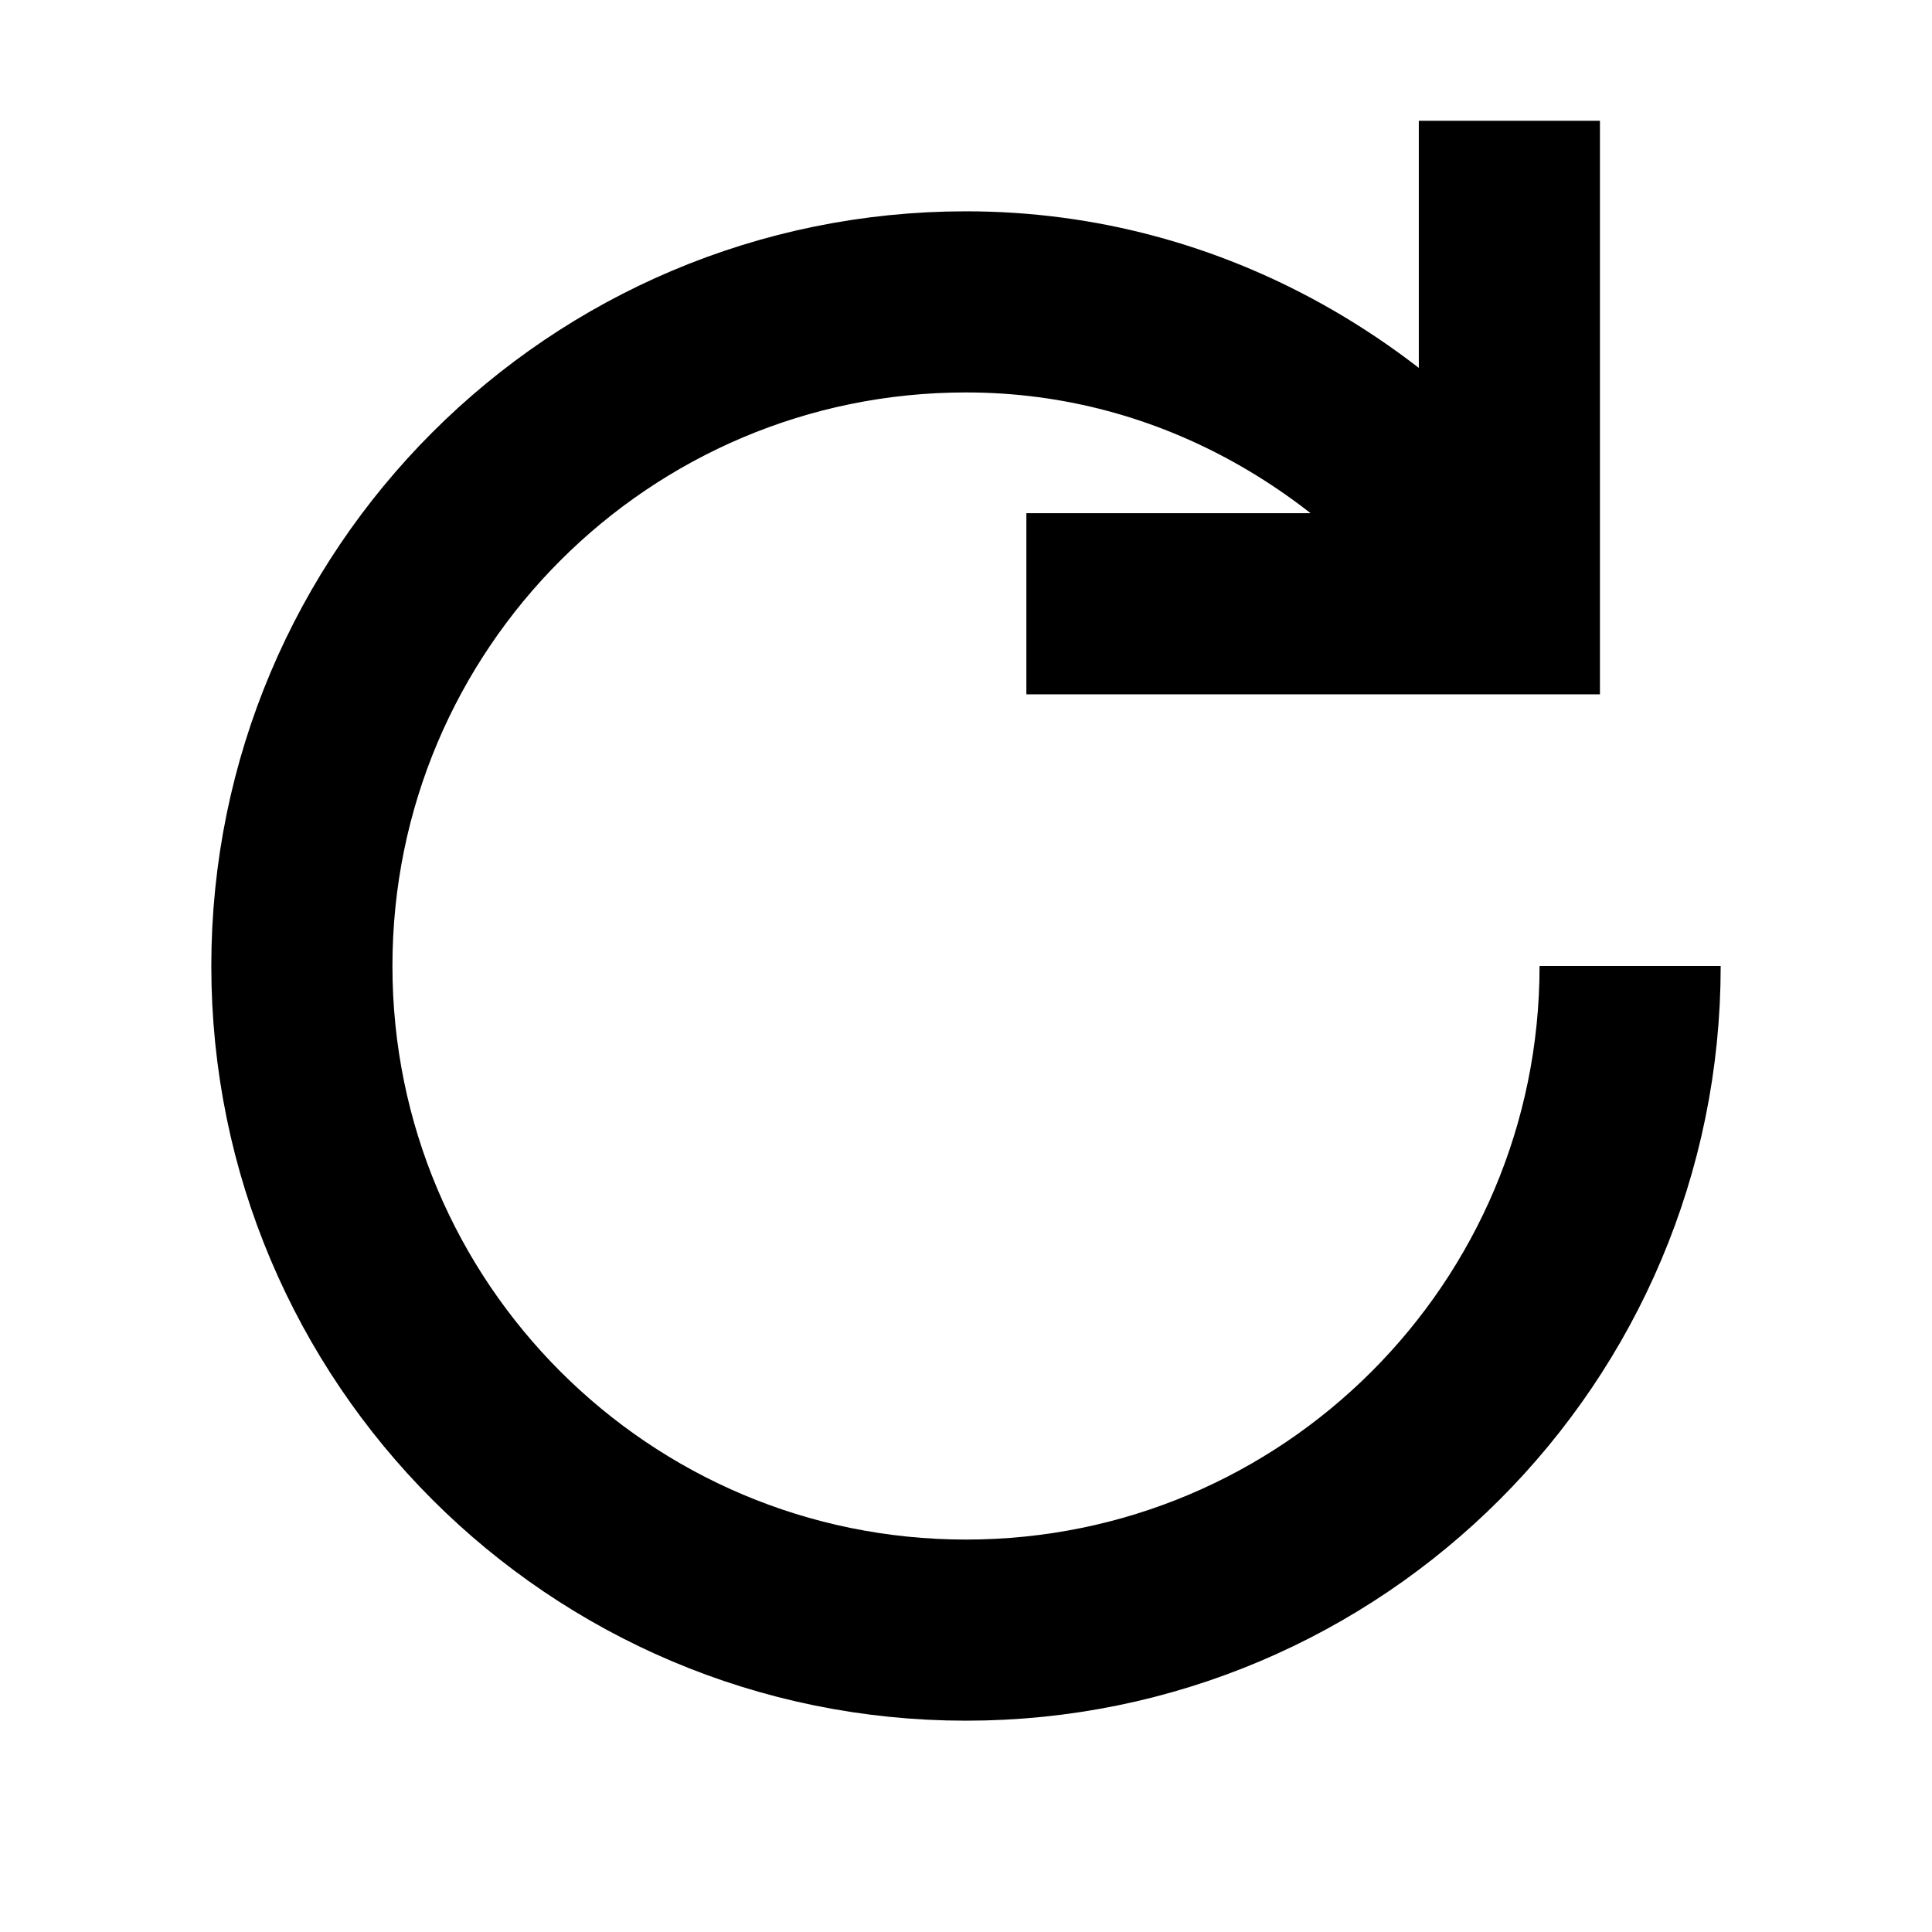
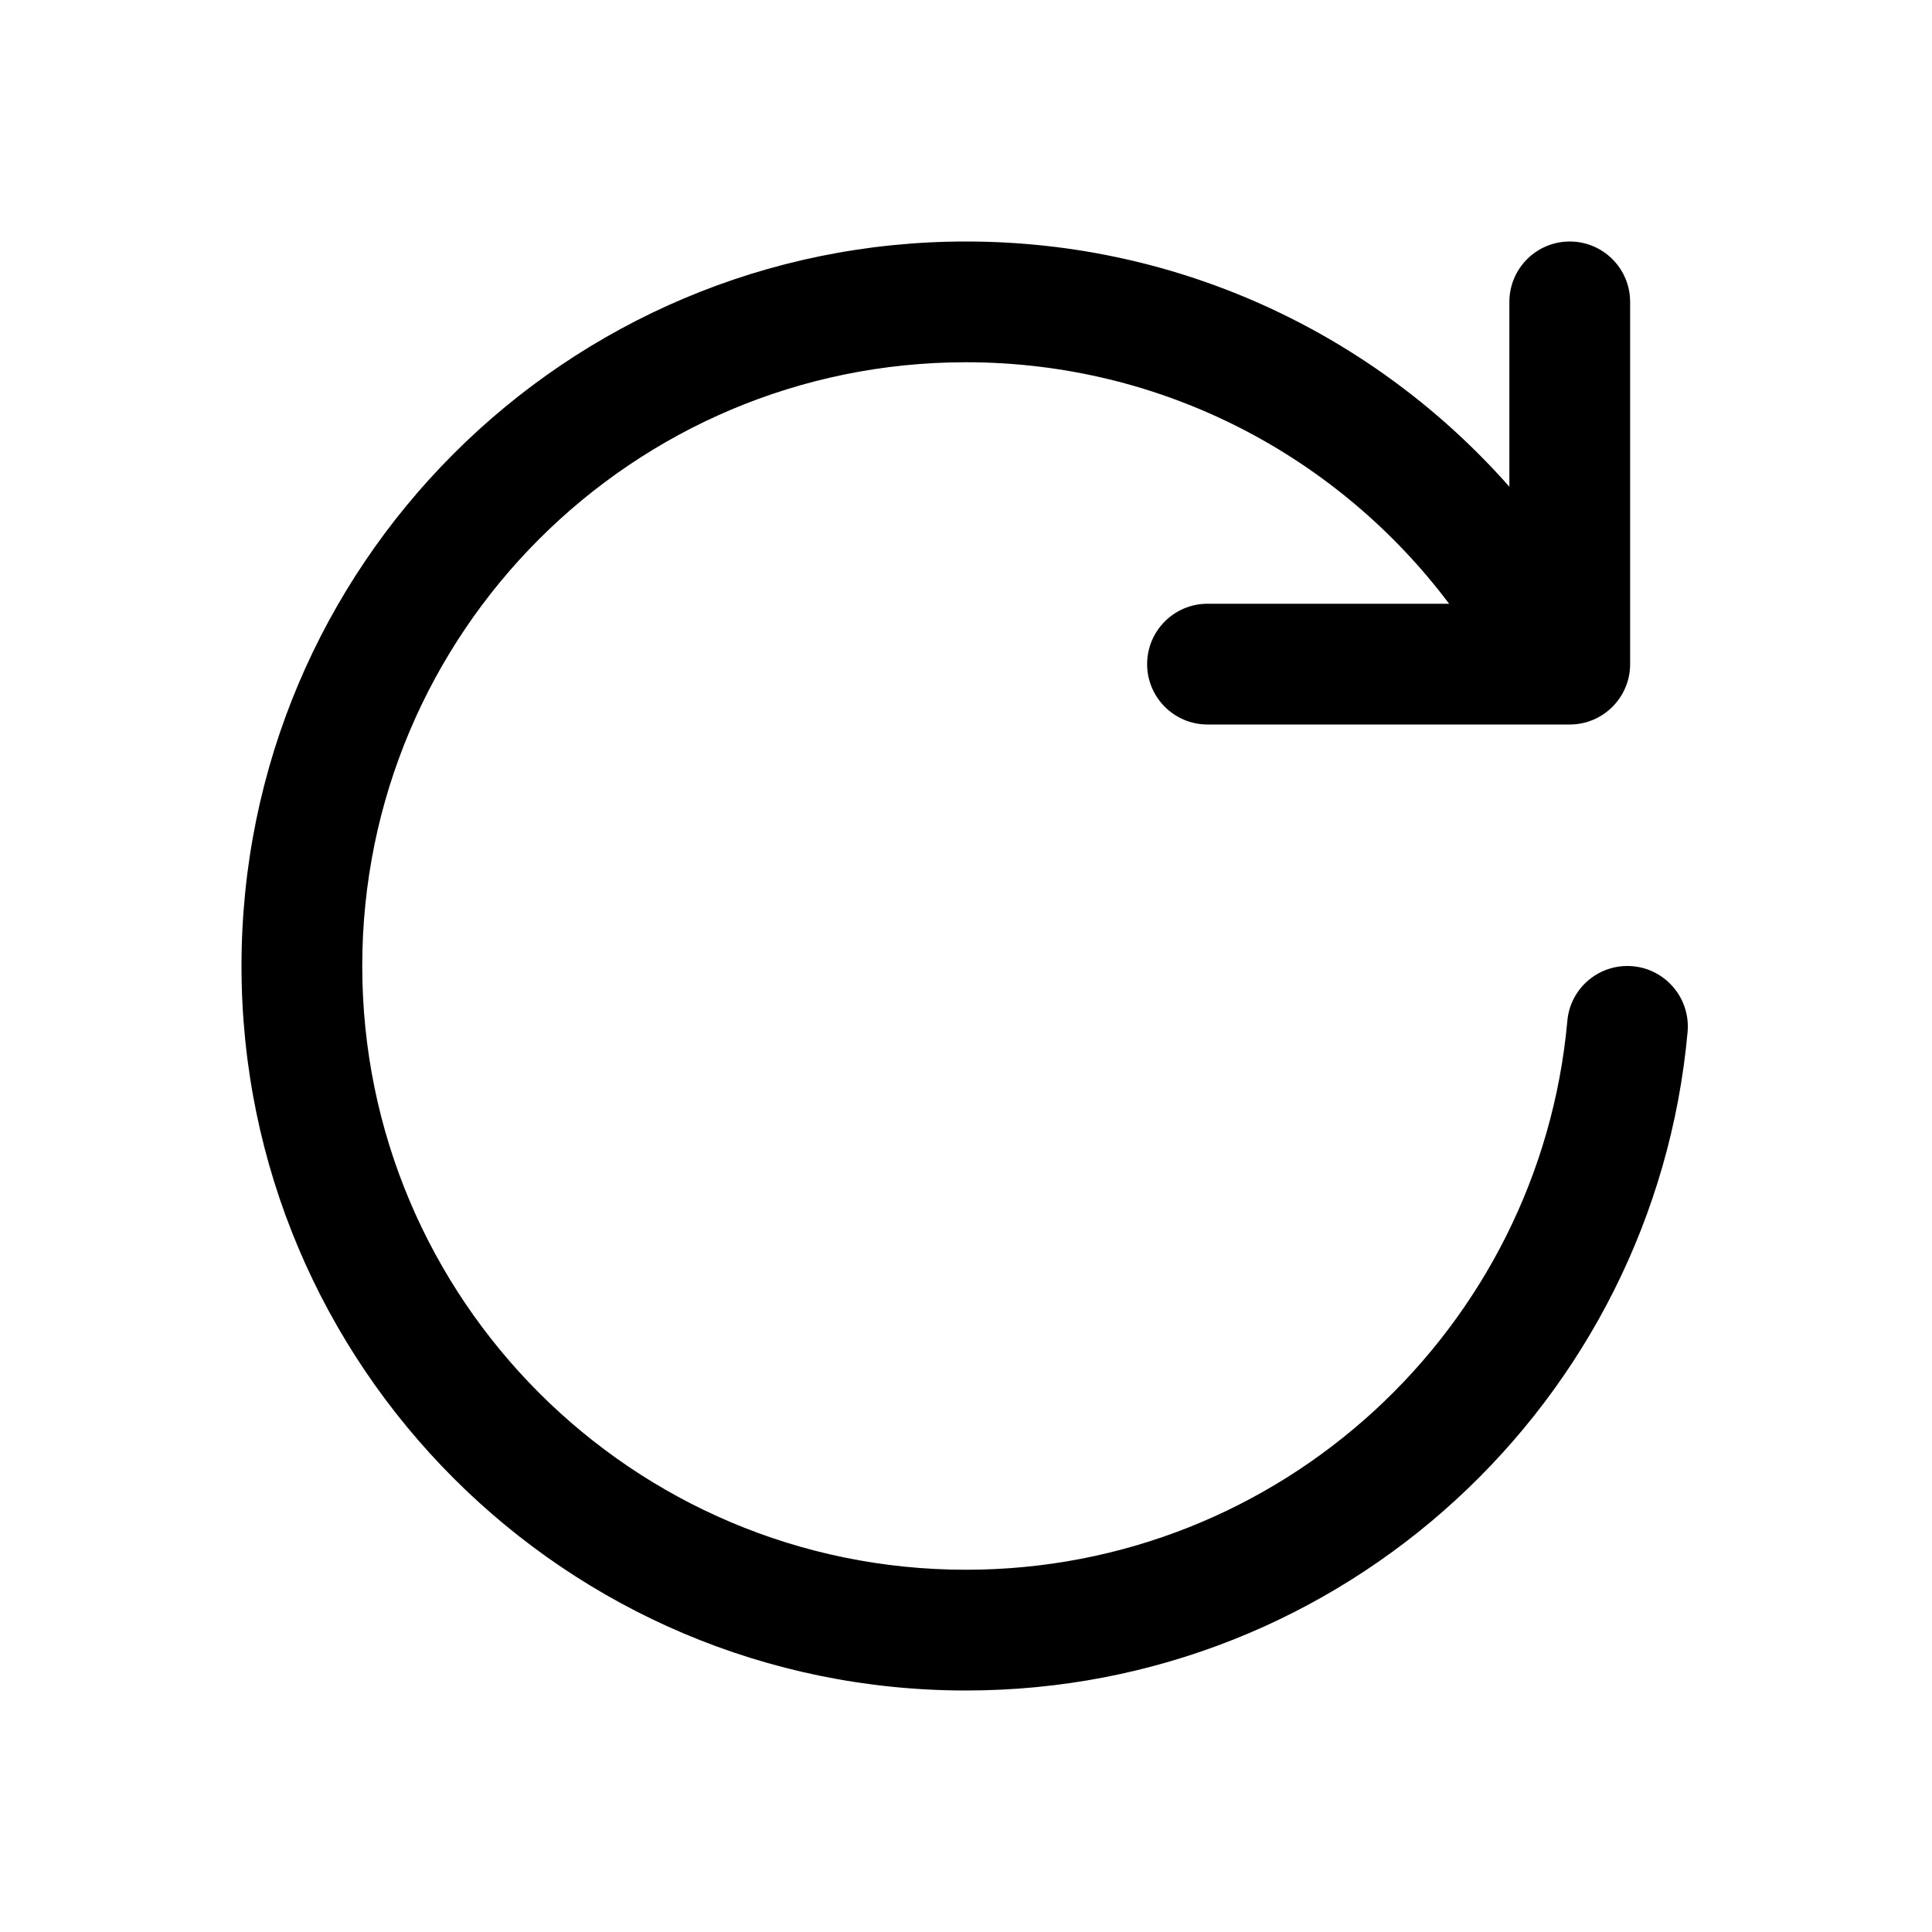
- <svg xmlns="http://www.w3.org/2000/svg" width="16" height="16" viewBox="0 0 16 16">
-   <path fill="none" stroke="currentColor" stroke-width="1.5" d="M13.5 8A5.5 5.5 0 1 1 8 2.5c1.9 0 3.5 1 4.5 2.4M12.5 1v4h-4" />
+ <svg xmlns="http://www.w3.org/2000/svg" width="16" height="16" viewBox="0 0 16 16" fill="currentColor">
+   <path d="M3 8C3 5.239 5.239 3 8 3C9.635 3 11.088 3.785 12.001 5H10C9.724 5 9.5 5.224 9.5 5.5C9.5 5.776 9.724 6 10 6H12.89C12.897 6 12.904 6 12.911 6H13C13.276 6 13.5 5.776 13.5 5.5V2.5C13.5 2.224 13.276 2 13 2C12.724 2 12.5 2.224 12.5 2.5V4.031C11.401 2.786 9.793 2 8 2C4.686 2 2 4.686 2 8C2 11.314 4.686 14 8 14C11.13 14 13.7 11.604 13.976 8.545C14 8.27 13.797 8.027 13.523 8.002C13.247 7.977 13.004 8.18 12.98 8.455C12.75 11.003 10.608 13 8 13C5.239 13 3 10.761 3 8Z" />
</svg>
